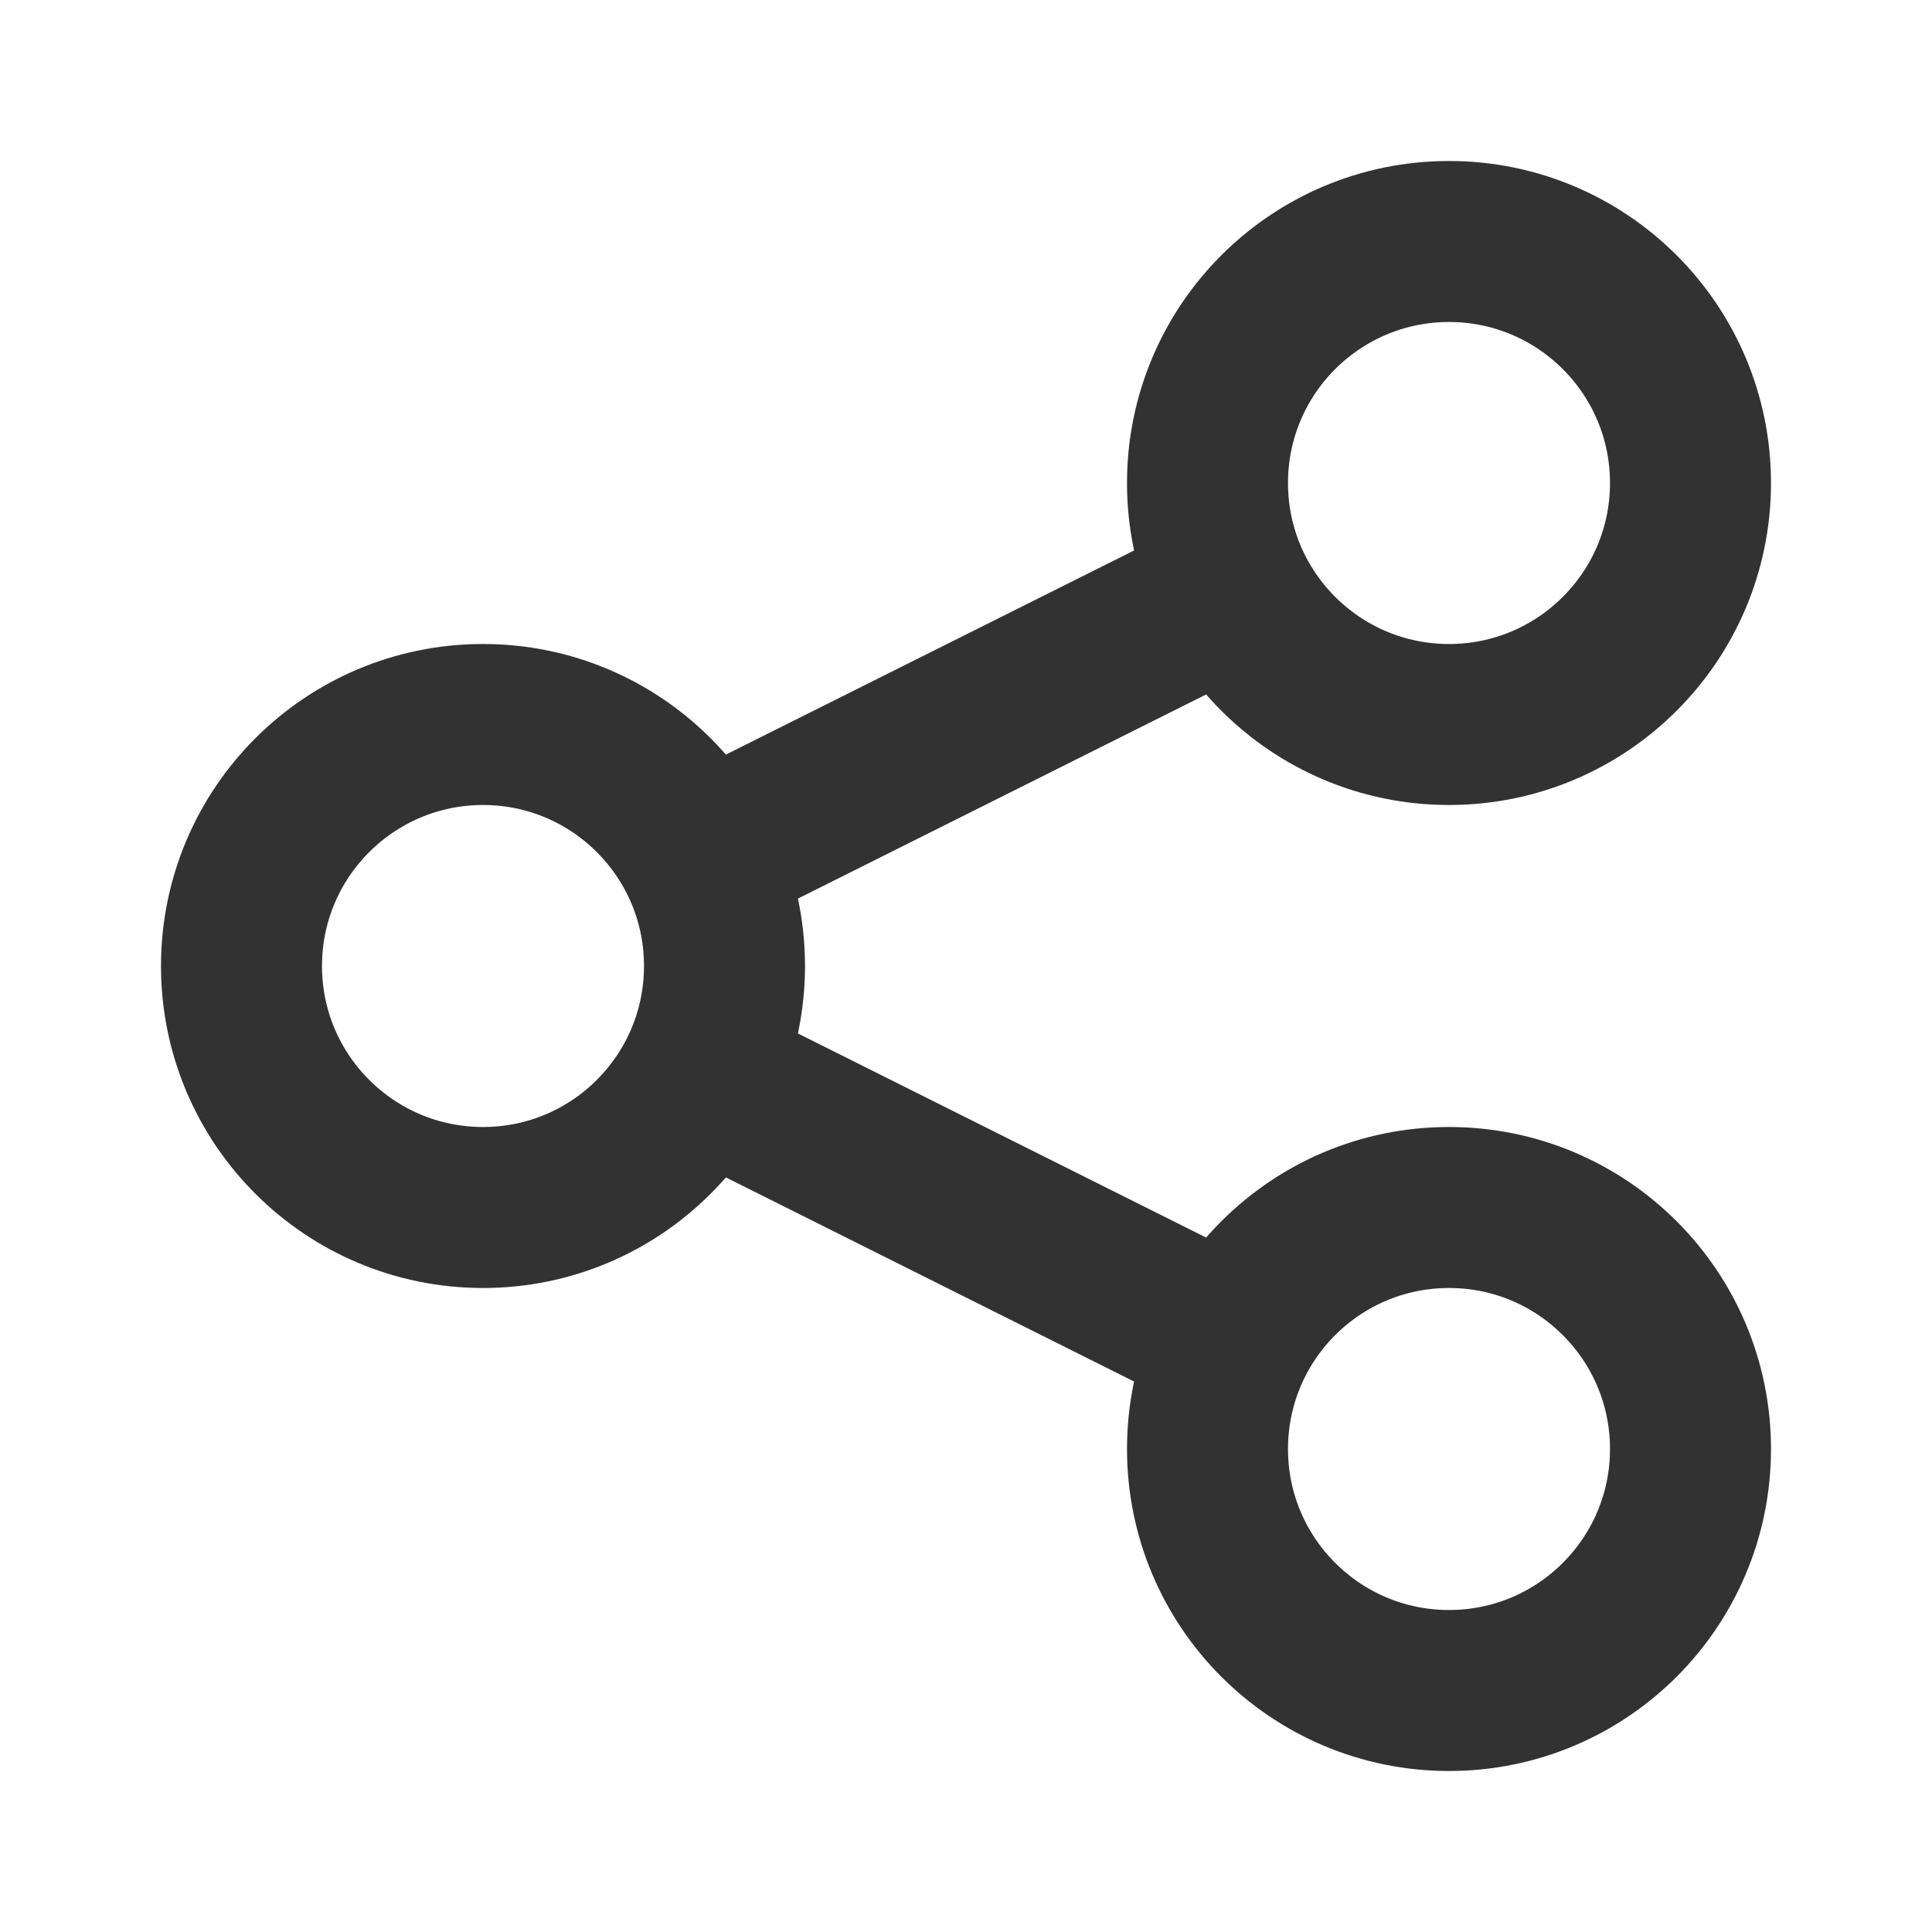
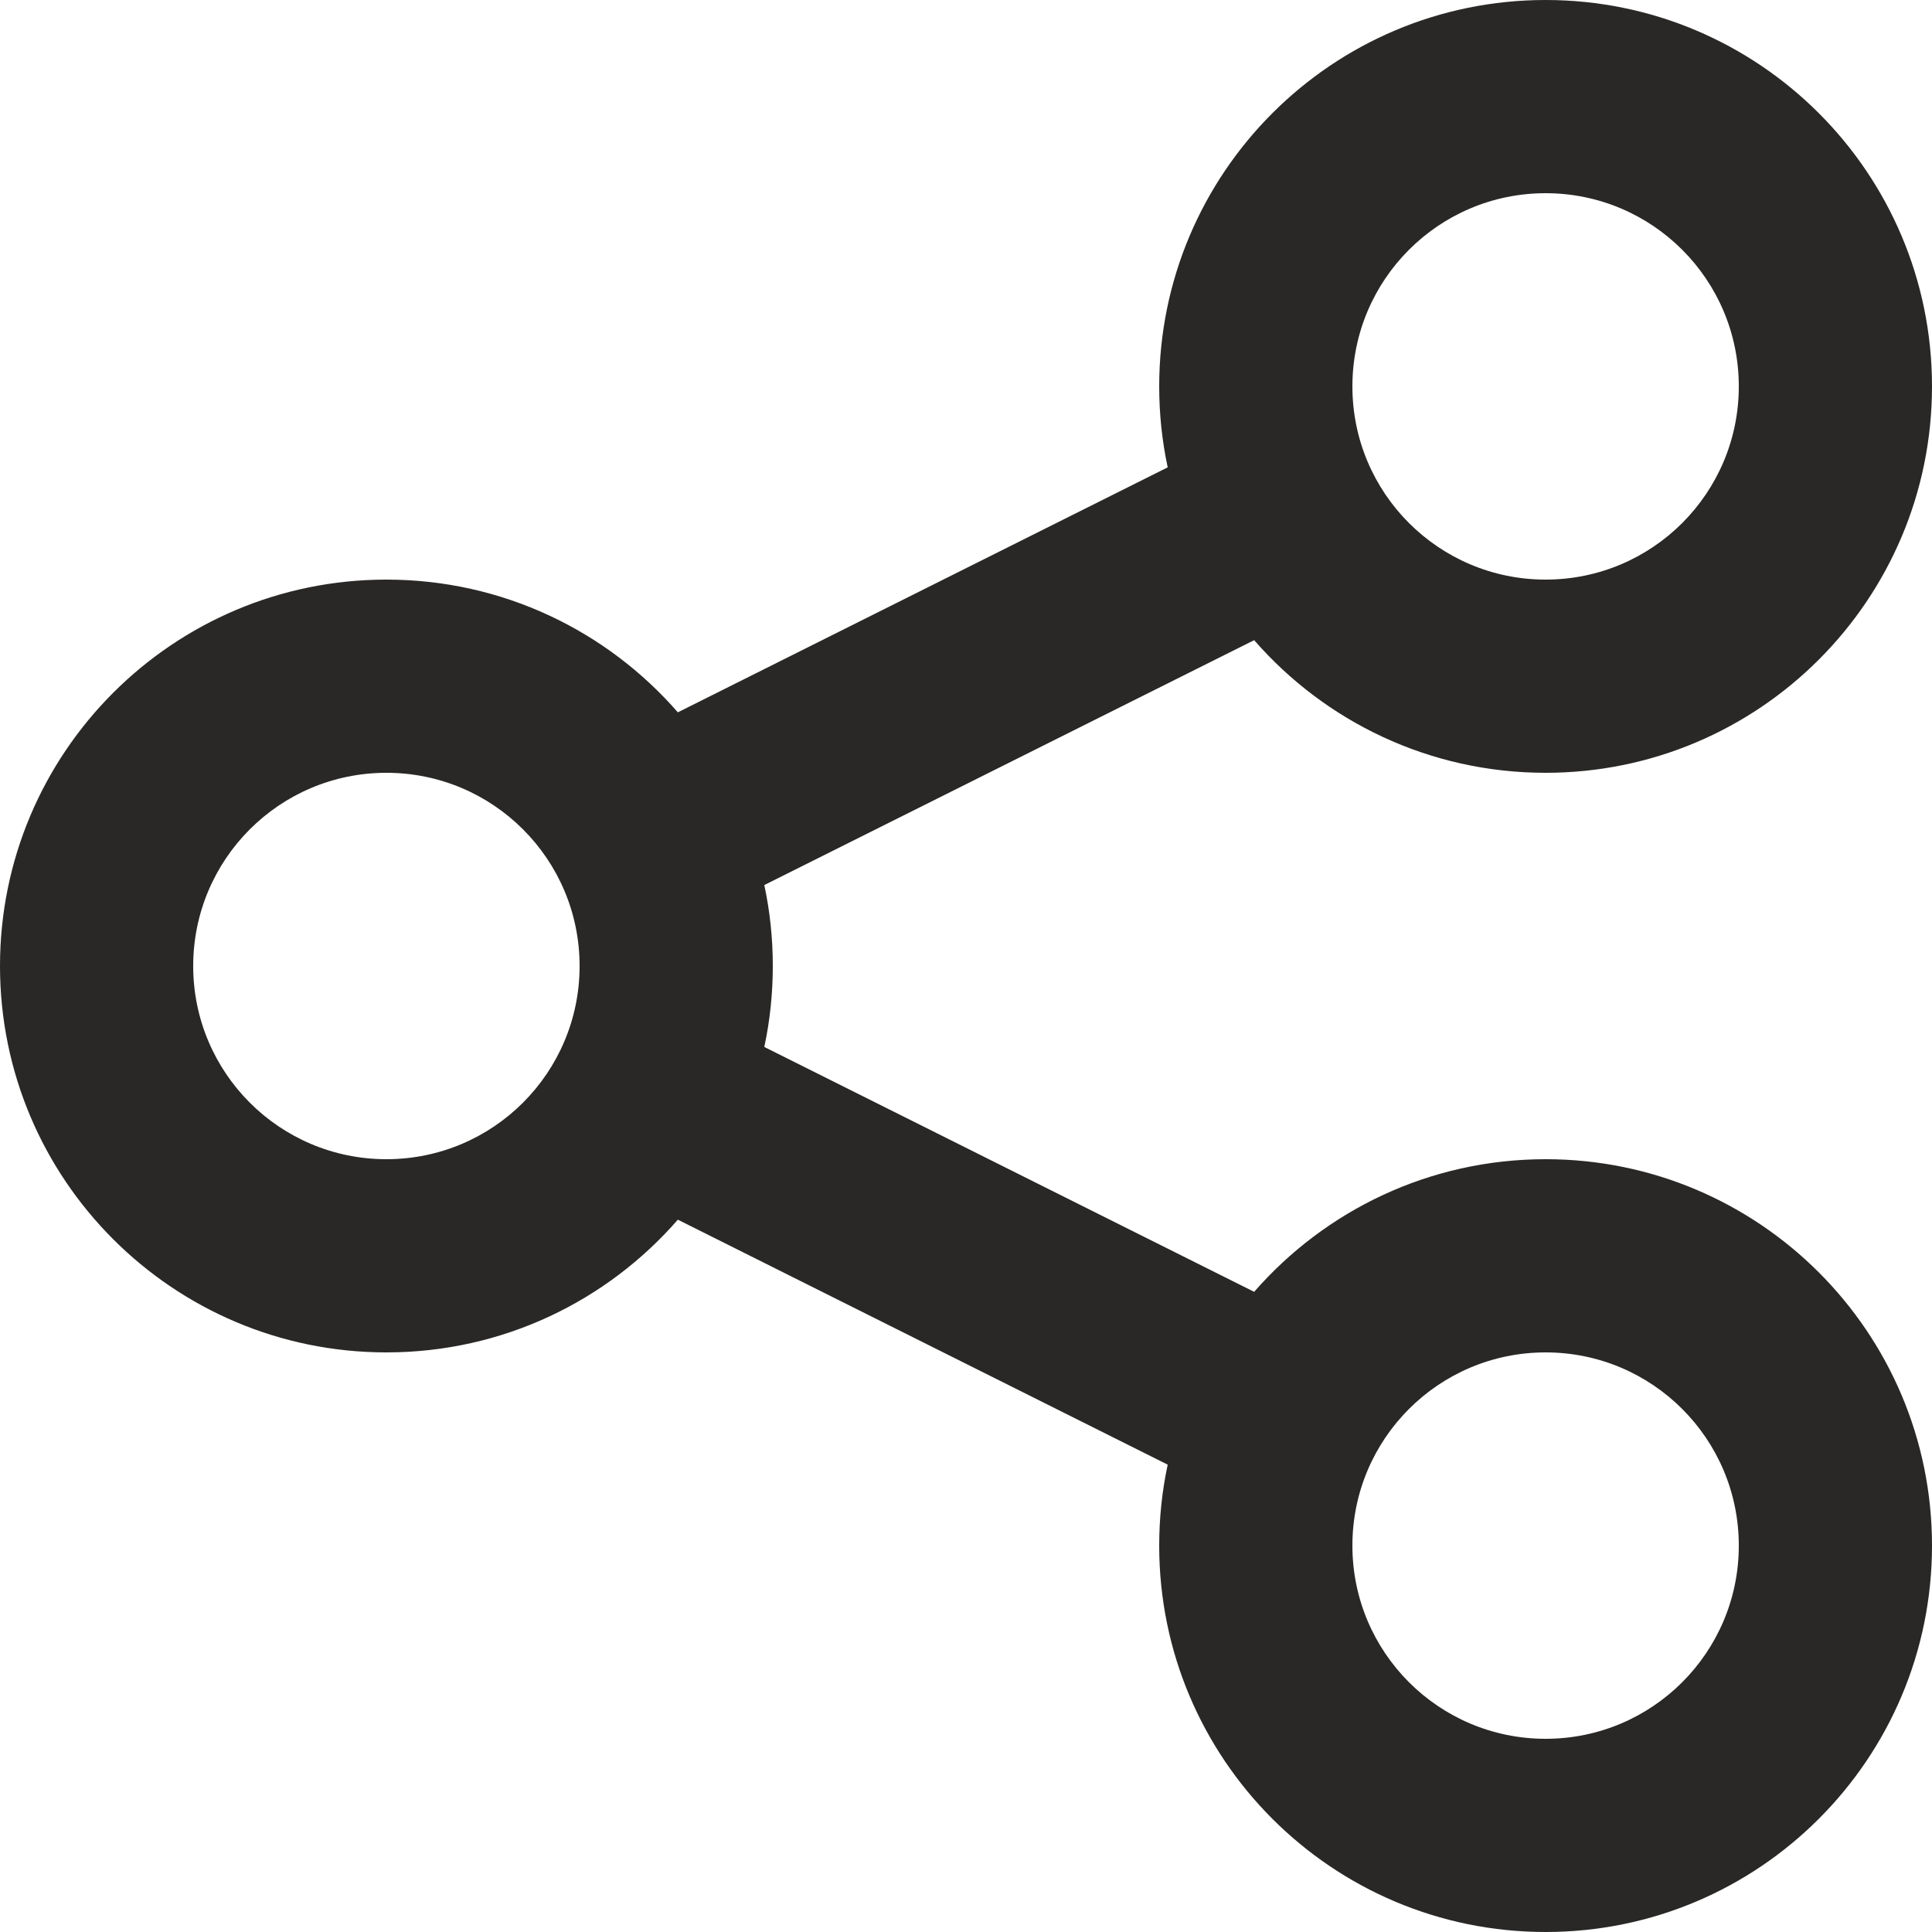
- <svg xmlns="http://www.w3.org/2000/svg" width="24" height="24" viewBox="0 0 24 24" fill="none">
-   <rect width="24" height="24" />
-   <path d="M21 6C21 7.657 19.657 9 18 9C16.343 9 15 7.657 15 6C15 4.343 16.343 3 18 3C19.657 3 21 4.343 21 6Z" stroke="#323232" stroke-width="2" />
-   <path d="M21 18C21 19.657 19.657 21 18 21C16.343 21 15 19.657 15 18C15 16.343 16.343 15 18 15C19.657 15 21 16.343 21 18Z" stroke="#323232" stroke-width="2" />
-   <path d="M9 12C9 13.657 7.657 15 6 15C4.343 15 3 13.657 3 12C3 10.343 4.343 9 6 9C7.657 9 9 10.343 9 12Z" stroke="#323232" stroke-width="2" />
-   <path d="M8.721 10.64L15 7.5" stroke="#323232" stroke-width="2" stroke-linecap="round" stroke-linejoin="round" />
-   <path d="M8.706 13.353L15 16.5" stroke="#323232" stroke-width="2" stroke-linecap="round" stroke-linejoin="round" />
+ <svg xmlns="http://www.w3.org/2000/svg" width="20" height="20" viewBox="0 0 20 20" fill="none">
+   <path fill-rule="evenodd" clip-rule="evenodd" d="M16 2C14.895 2 14 2.895 14 4C14 5.105 14.895 6 16 6C17.105 6 18 5.105 18 4C18 2.895 17.105 2 16 2ZM12 4C12 1.791 13.791 0 16 0C18.209 0 20 1.791 20 4C20 6.209 18.209 8 16 8C14.796 8 13.716 7.468 12.983 6.627L7.912 9.162C7.97 9.432 8 9.713 8 10C8 10.287 7.97 10.568 7.912 10.838L12.983 13.373C13.717 12.532 14.796 12 16 12C18.209 12 20 13.791 20 16C20 18.209 18.209 20 16 20C13.791 20 12 18.209 12 16C12 15.712 12.03 15.432 12.088 15.162L7.017 12.626C6.284 13.468 5.204 14 4 14C1.791 14 0 12.209 0 10C0 7.791 1.791 6 4 6C5.204 6 6.284 6.532 7.017 7.374L12.088 4.838C12.03 4.568 12 4.287 12 4ZM16 14C14.895 14 14 14.895 14 16C14 17.105 14.895 18 16 18C17.105 18 18 17.105 18 16C18 14.895 17.105 14 16 14ZM2 10C2 8.895 2.895 8 4 8C5.105 8 6 8.895 6 10C6 11.105 5.105 12 4 12C2.895 12 2 11.105 2 10Z" fill="#292826" />
</svg>
